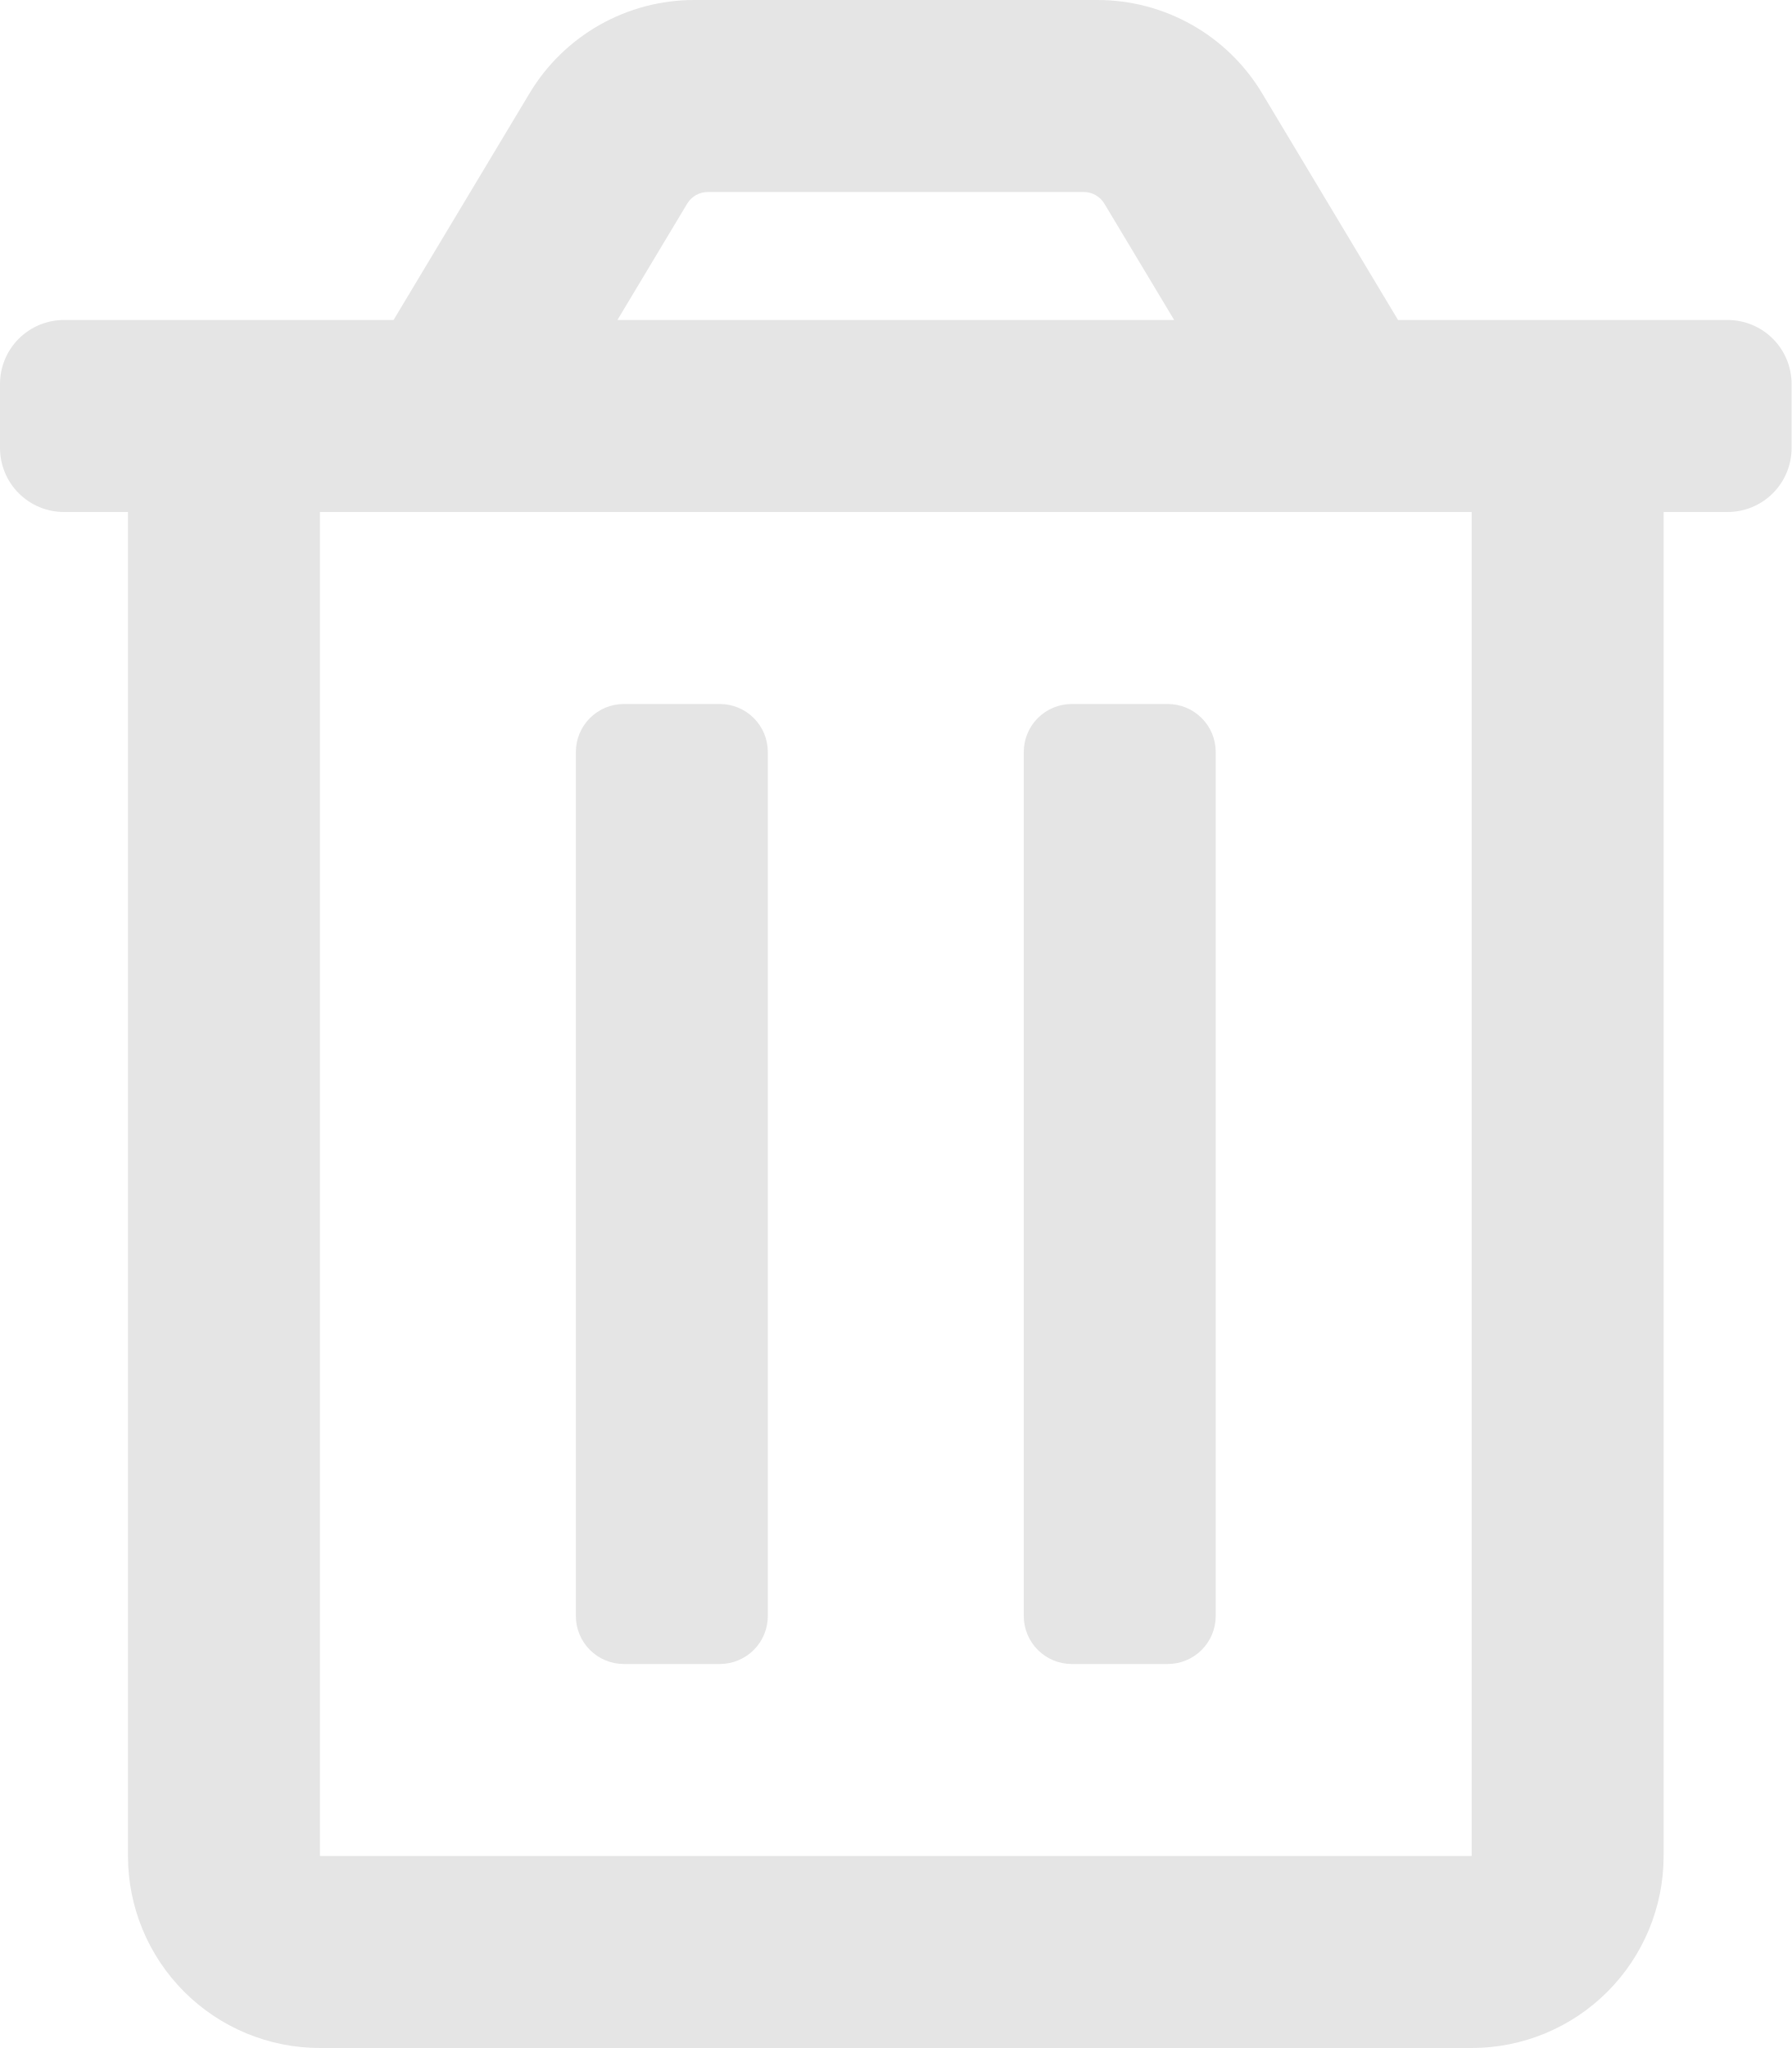
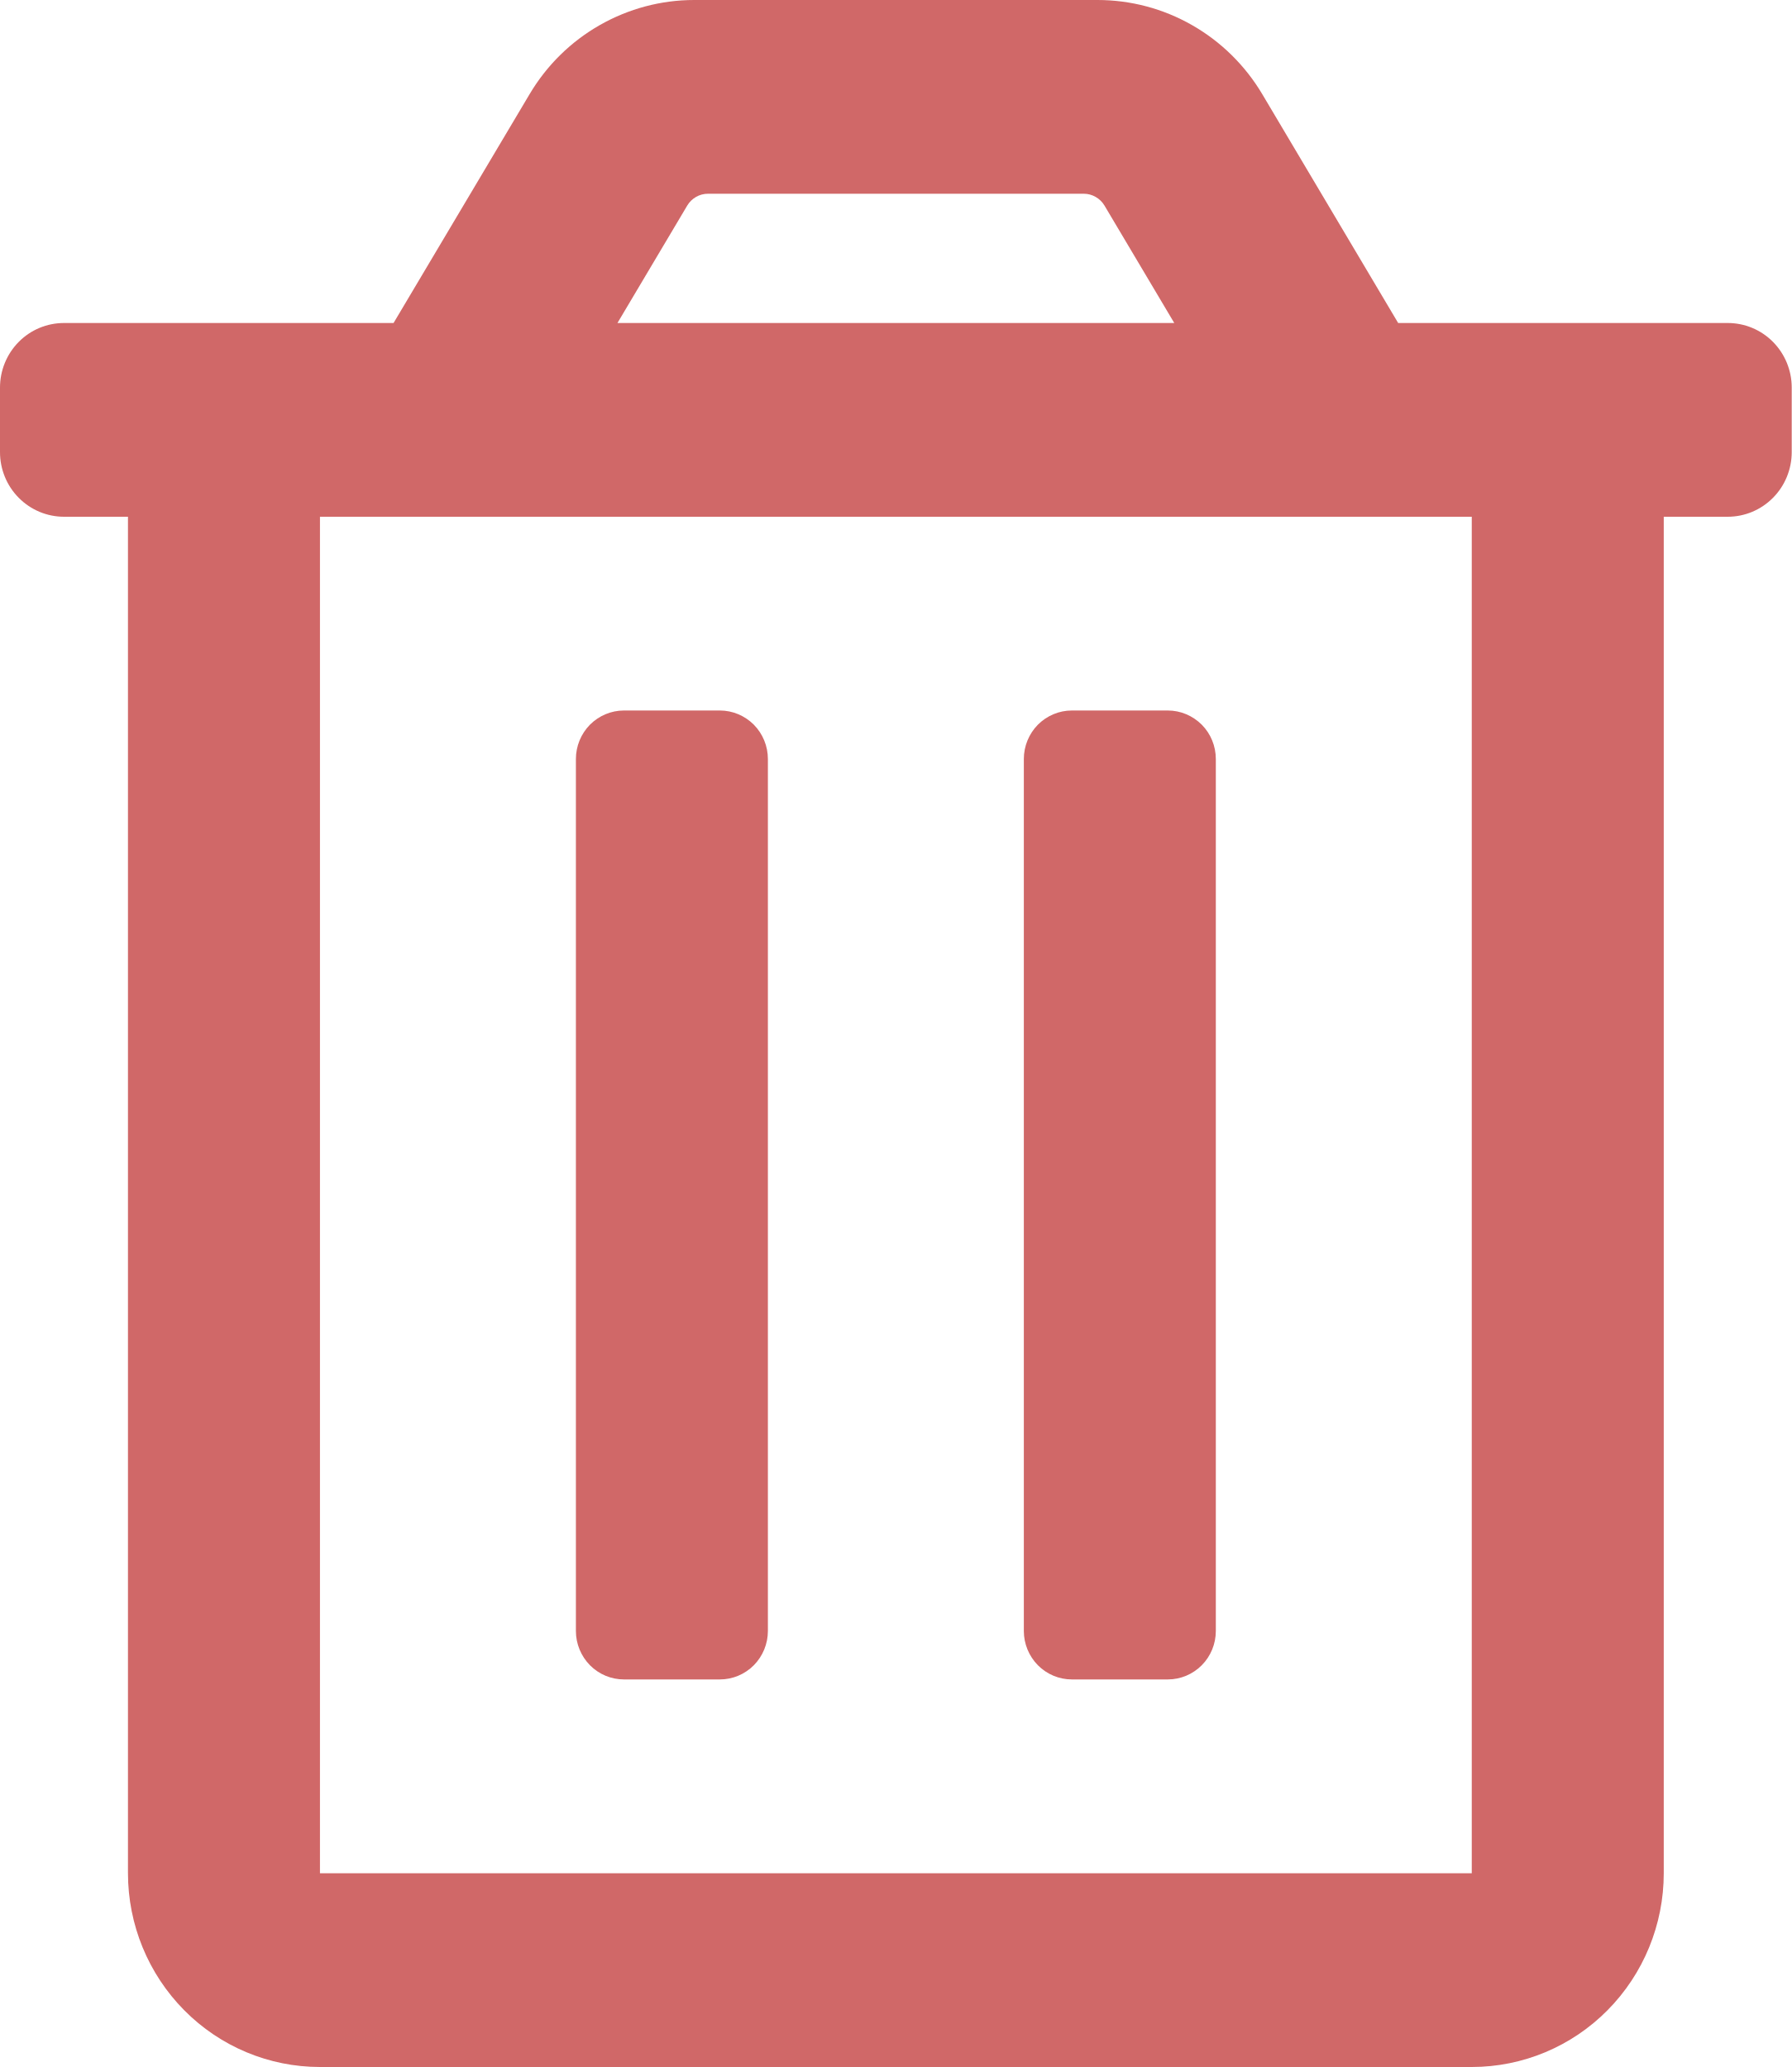
- <svg xmlns="http://www.w3.org/2000/svg" width="448" height="512" viewBox="0 0 448 512" fill="none">
-   <path d="M268 416H292C295.183 416 298.235 414.736 300.485 412.485C302.736 410.235 304 407.183 304 404V188C304 184.817 302.736 181.765 300.485 179.515C298.235 177.264 295.183 176 292 176H268C264.817 176 261.765 177.264 259.515 179.515C257.264 181.765 256 184.817 256 188V404C256 407.183 257.264 410.235 259.515 412.485C261.765 414.736 264.817 416 268 416ZM432 80H349.59L315.59 23.3C311.323 16.19 305.287 10.307 298.07 6.224C290.853 2.14 282.702 -0.004 274.41 5.44446e-06H173.59C165.301 -0 157.154 2.145 149.941 6.229C142.728 10.312 136.695 16.193 132.43 23.3L98.41 80H16C11.757 80 7.687 81.686 4.686 84.686C1.686 87.687 0 91.757 0 96L0 112C0 116.243 1.686 120.313 4.686 123.314C7.687 126.314 11.757 128 16 128H32V464C32 476.73 37.057 488.939 46.059 497.941C55.061 506.943 67.27 512 80 512H368C380.73 512 392.939 506.943 401.941 497.941C410.943 488.939 416 476.73 416 464V128H432C436.243 128 440.313 126.314 443.314 123.314C446.314 120.313 448 116.243 448 112V96C448 91.757 446.314 87.687 443.314 84.686C440.313 81.686 436.243 80 432 80ZM171.84 50.91C172.375 50.02 173.131 49.284 174.036 48.774C174.94 48.264 175.962 47.997 177 48H271C272.037 47.999 273.056 48.266 273.959 48.776C274.861 49.286 275.616 50.021 276.15 50.91L293.61 80H154.39L171.84 50.91ZM368 464H80V128H368V464ZM156 416H180C183.183 416 186.235 414.736 188.485 412.485C190.736 410.235 192 407.183 192 404V188C192 184.817 190.736 181.765 188.485 179.515C186.235 177.264 183.183 176 180 176H156C152.817 176 149.765 177.264 147.515 179.515C145.264 181.765 144 184.817 144 188V404C144 407.183 145.264 410.235 147.515 412.485C149.765 414.736 152.817 416 156 416Z" fill="#E5E5E5" />
+ <svg xmlns="http://www.w3.org/2000/svg" width="26" height="30" viewBox="0 0 26 30" fill="none">
+   <path d="M15.554 24.375H16.946C17.131 24.375 17.308 24.301 17.439 24.169C17.57 24.037 17.643 23.858 17.643 23.672V11.016C17.643 10.829 17.57 10.65 17.439 10.518C17.308 10.387 17.131 10.312 16.946 10.312H15.554C15.369 10.312 15.192 10.387 15.061 10.518C14.931 10.65 14.857 10.829 14.857 11.016V23.672C14.857 23.858 14.931 24.037 15.061 24.169C15.192 24.301 15.369 24.375 15.554 24.375ZM25.071 4.688H20.289L18.316 1.365C18.068 0.949 17.718 0.604 17.299 0.365C16.88 0.125 16.407 -0 15.926 3.19011e-07H10.074C9.593 -2.86388e-05 9.121 0.126 8.702 0.365C8.283 0.604 7.933 0.949 7.686 1.365L5.711 4.688H0.929C0.682 4.688 0.446 4.786 0.272 4.962C0.098 5.138 0 5.376 0 5.625L0 6.562C0 6.811 0.098 7.05 0.272 7.225C0.446 7.401 0.682 7.5 0.929 7.5H1.857V27.188C1.857 27.933 2.151 28.649 2.673 29.176C3.195 29.704 3.904 30 4.643 30H21.357C22.096 30 22.805 29.704 23.327 29.176C23.849 28.649 24.143 27.933 24.143 27.188V7.5H25.071C25.318 7.5 25.554 7.401 25.728 7.225C25.902 7.05 26 6.811 26 6.562V5.625C26 5.376 25.902 5.138 25.728 4.962C25.554 4.786 25.318 4.688 25.071 4.688ZM9.973 2.983C10.004 2.931 10.048 2.888 10.1 2.858C10.153 2.828 10.212 2.812 10.272 2.812H15.728C15.788 2.812 15.847 2.828 15.899 2.858C15.952 2.888 15.996 2.931 16.027 2.983L17.04 4.688H8.96L9.973 2.983ZM21.357 27.188H4.643V7.5H21.357V27.188ZM9.054 24.375H10.446C10.631 24.375 10.808 24.301 10.939 24.169C11.069 24.037 11.143 23.858 11.143 23.672V11.016C11.143 10.829 11.069 10.65 10.939 10.518C10.808 10.387 10.631 10.312 10.446 10.312H9.054C8.869 10.312 8.692 10.387 8.561 10.518C8.431 10.65 8.357 10.829 8.357 11.016V23.672C8.357 23.858 8.431 24.037 8.561 24.169C8.692 24.301 8.869 24.375 9.054 24.375Z" fill="#BD2929" fill-opacity="0.7" />
</svg>
